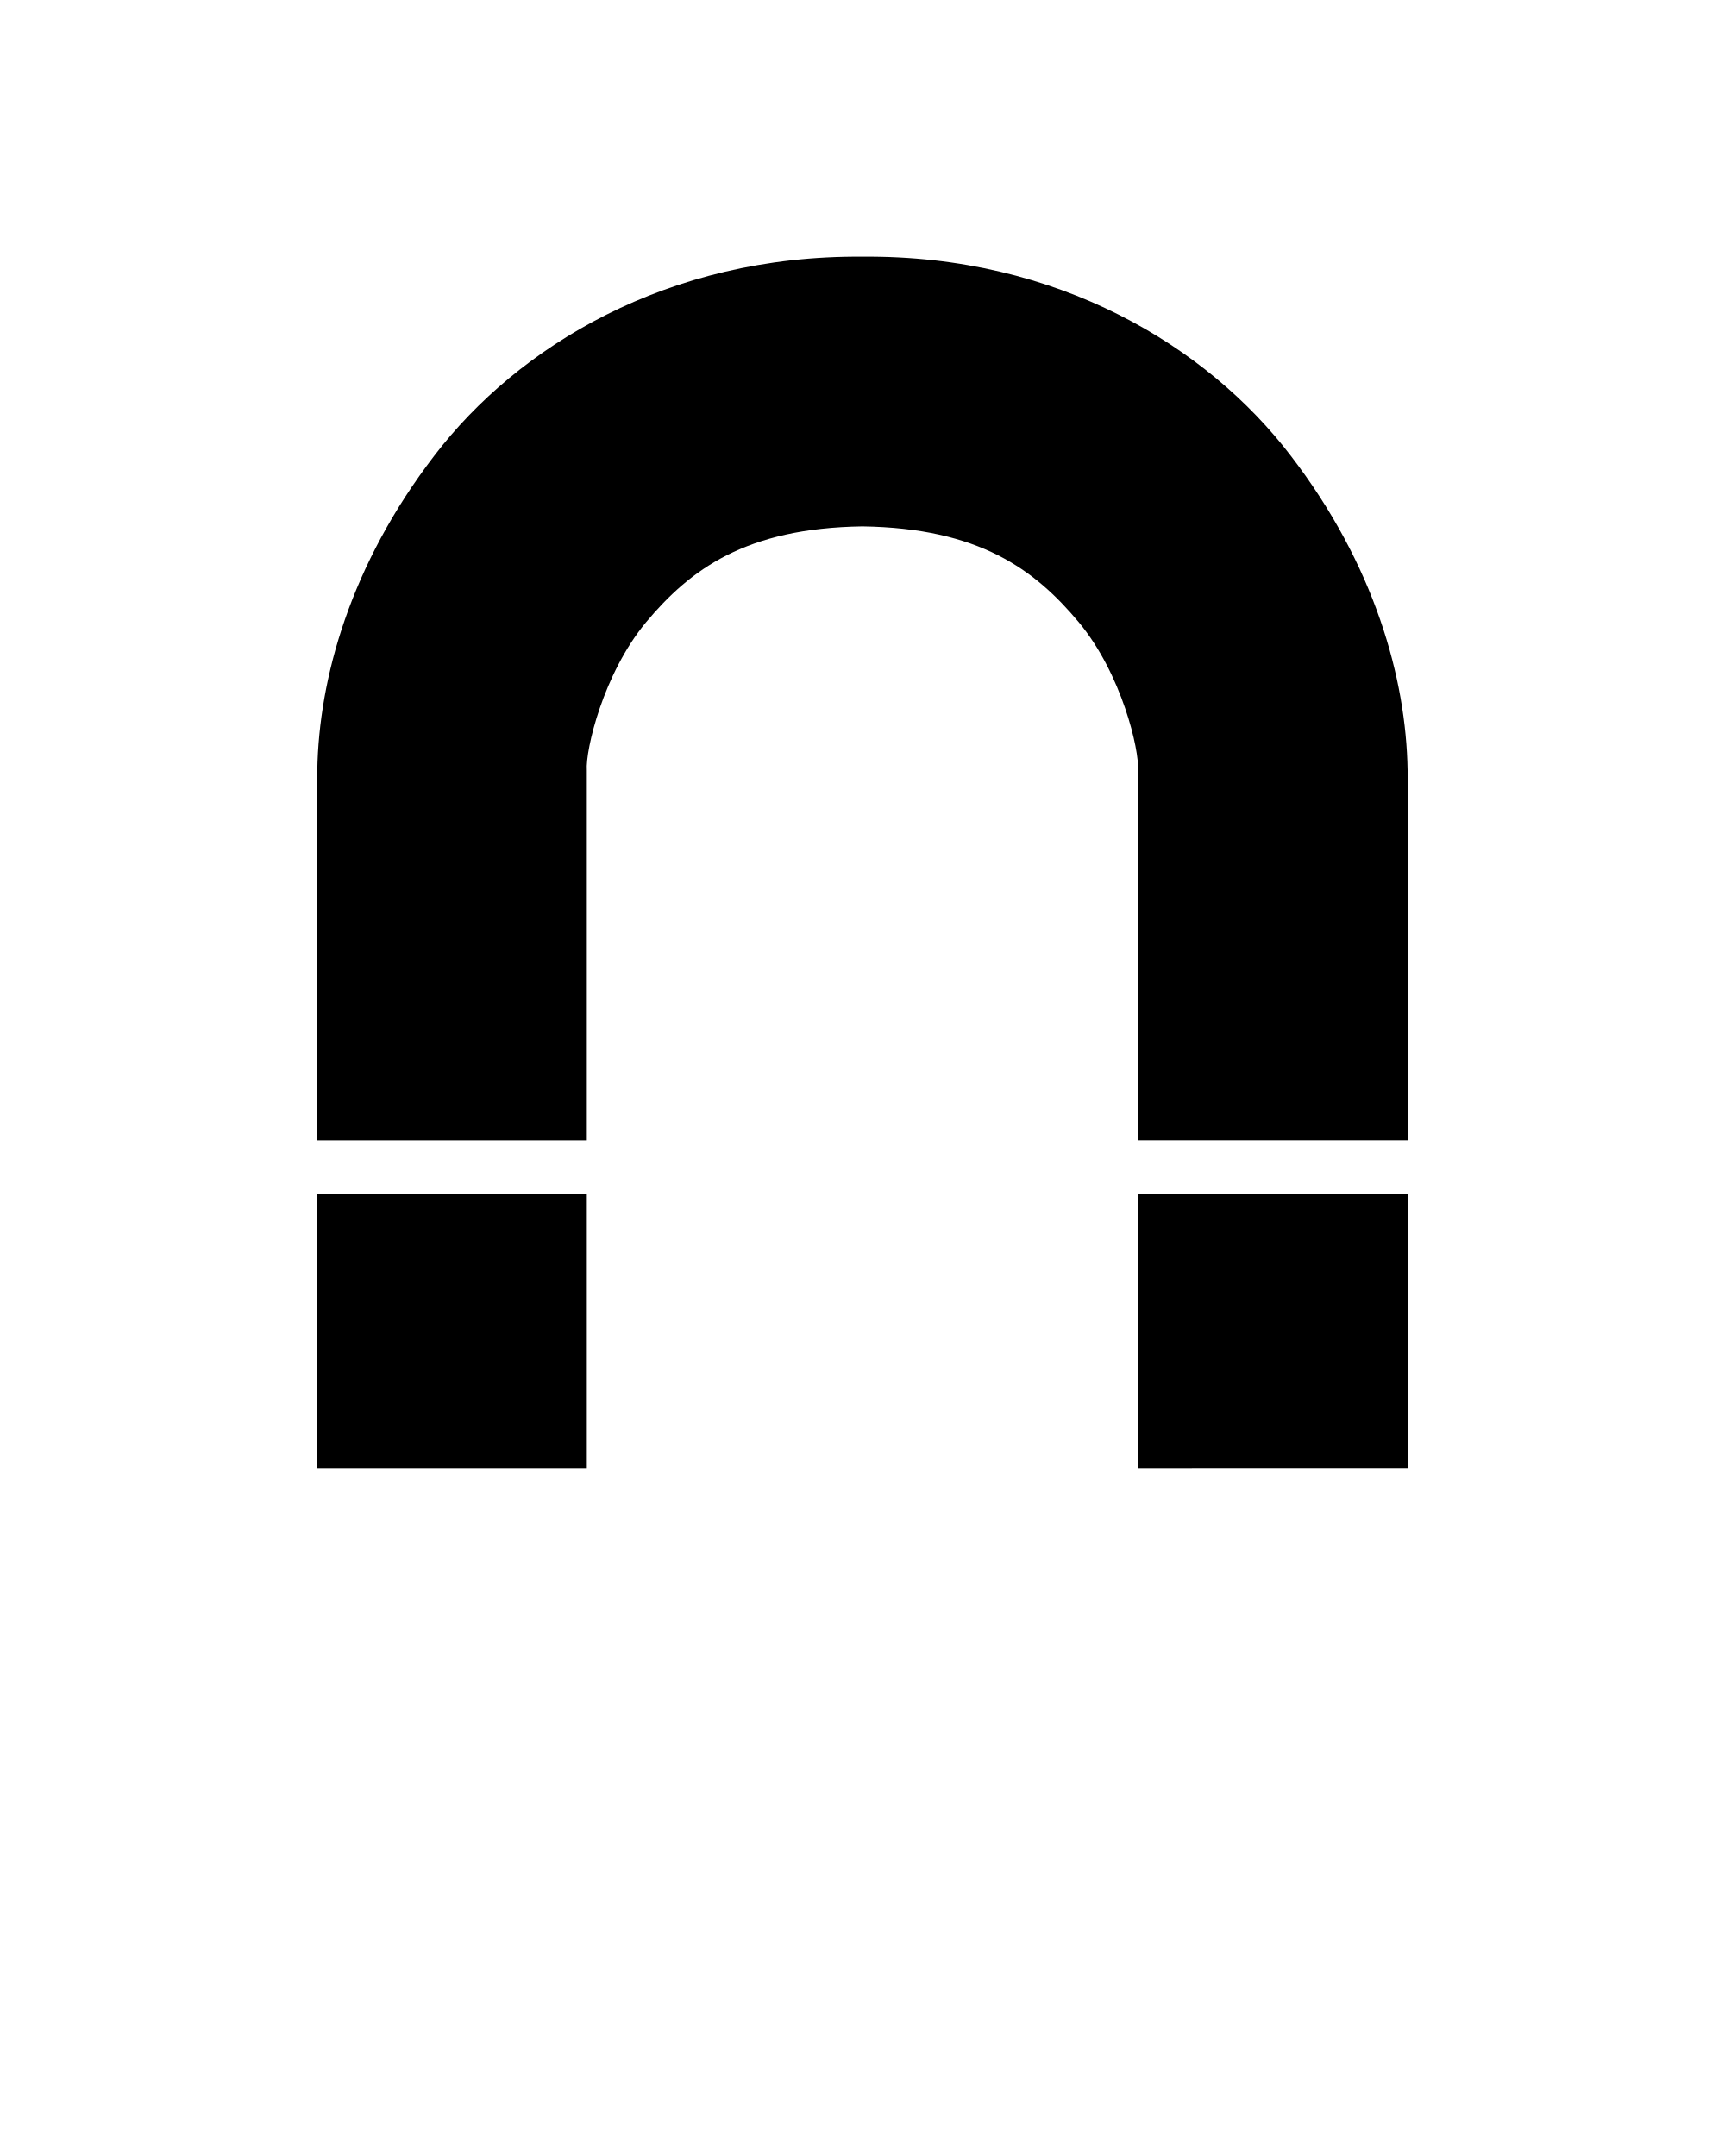
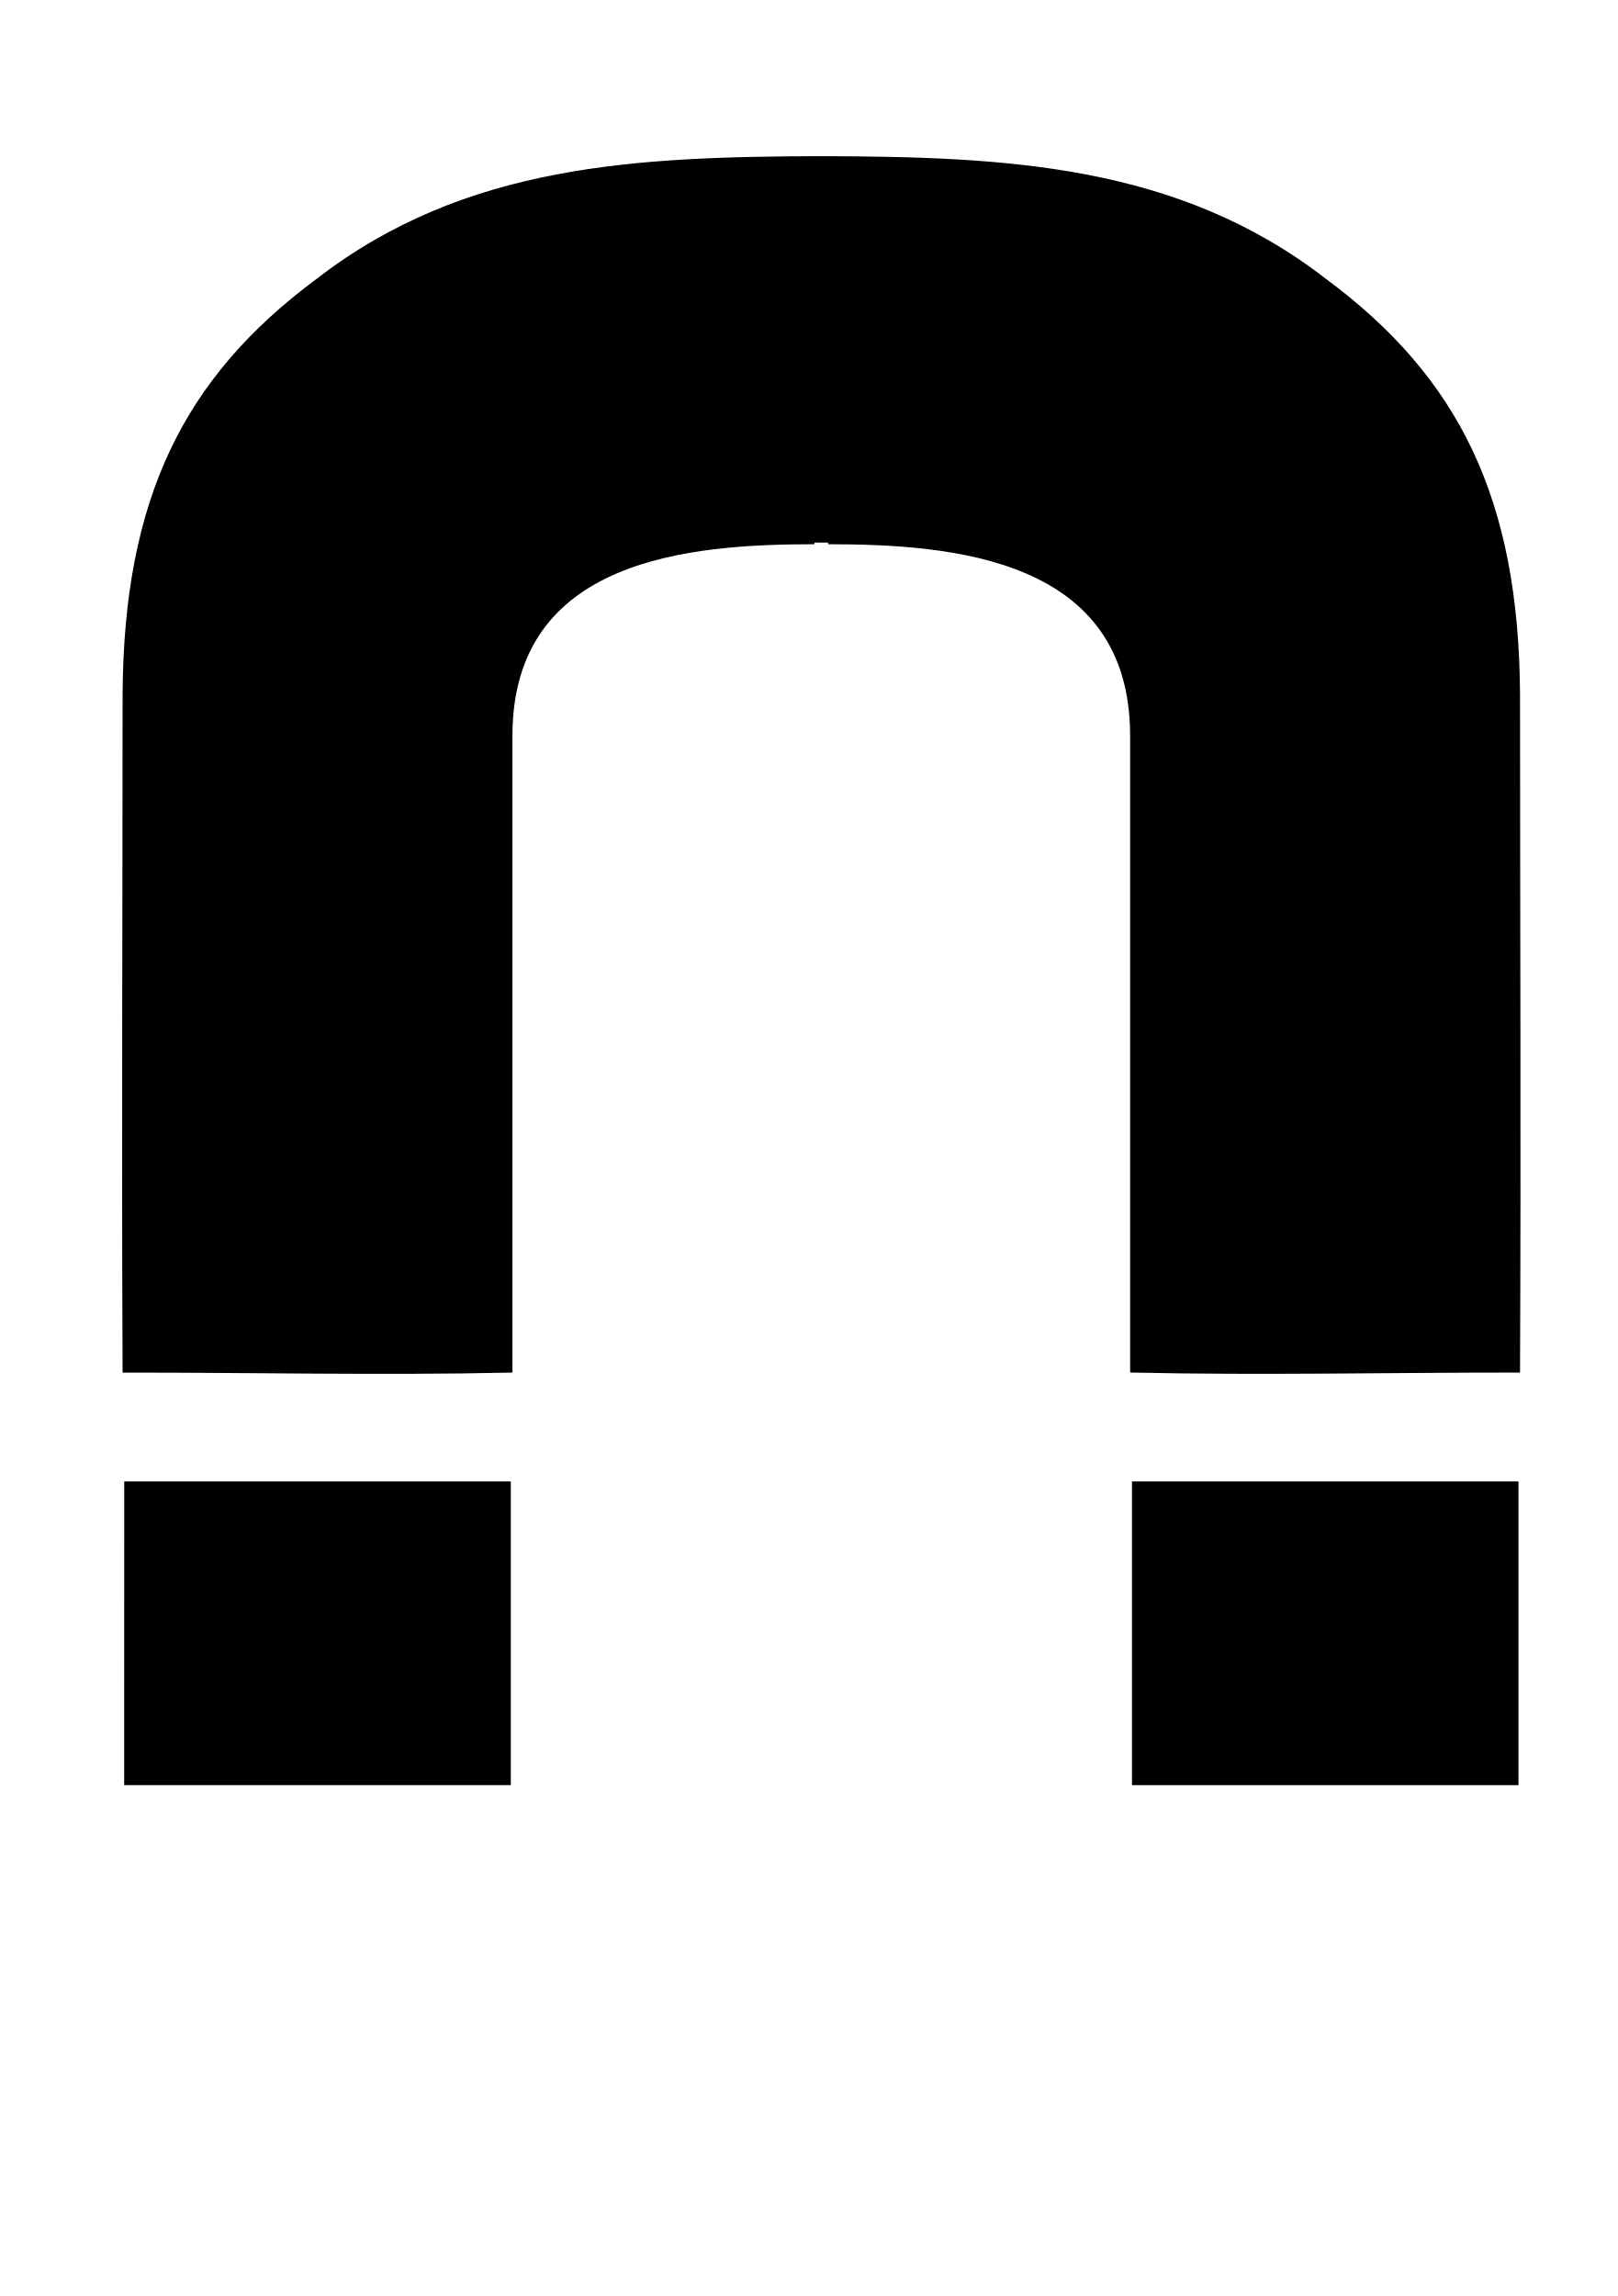
- <svg xmlns="http://www.w3.org/2000/svg" version="1.1" x="0px" y="0px" viewBox="0 0 32 40" enable-background="new 0 0 32 32" xml:space="preserve">
-   <path d="M21.11,21.157h5.002v-6.867c-0.028-1.706-0.61-3.807-2.172-5.841c-1.539-2.014-4.315-3.72-7.939-3.687  C12.374,4.731,9.598,6.437,8.06,8.45c-1.562,2.034-2.145,4.136-2.174,5.842v6.866h5v-6.866c-0.027-0.377,0.303-1.789,1.099-2.748  c0.819-0.979,1.848-1.747,4.014-1.778c2.165,0.032,3.195,0.799,4.013,1.778c0.798,0.959,1.126,2.372,1.099,2.748V21.157  L21.11,21.157z M26.112,27.236c0,0,0-2.354,0-5.079H21.11c0,2.727,0,5.08,0,5.08l5.004-0.001H26.112z M5.886,27.237h5  c0,0,0-2.354,0-5.08h-5C5.886,24.884,5.886,27.237,5.886,27.237z" />
-   <text x="0" y="47" fill="#000000" font-size="5px" font-weight="bold" font-family="'Helvetica Neue', Helvetica, Arial-Unicode, Arial, Sans-serif">Created by Dmitry Baranovskiy</text>
-   <text x="0" y="52" fill="#000000" font-size="5px" font-weight="bold" font-family="'Helvetica Neue', Helvetica, Arial-Unicode, Arial, Sans-serif">from the Noun Project</text>
+ <svg xmlns="http://www.w3.org/2000/svg" width="31mm" height="44mm" viewBox="0 0 31 44" version="1.1">
+   <g fill="#000">
+     <path d="M2.381 28.39H9.79v5.82H2.38z" stroke-width=".049" />
+     <path d="M15.872 10.398c2.381 0 5.82.264 5.82 3.704v12.17c2.47.055 4.94-.001 7.41 0 .02-4.371 0-8.73 0-12.964-.022-3.73-1.158-6.05-3.705-7.937-2.844-2.203-6.144-2.335-9.656-2.347-3.512.012-6.812.144-9.656 2.347-2.547 1.887-3.683 4.207-3.704 7.937 0 4.234-.02 8.593 0 12.965 2.47-.002 4.94.054 7.409 0v-12.17c0-3.44 3.44-3.705 5.82-3.705" stroke="#000" stroke-width=".063" stroke-linecap="butt" stroke-linejoin="miter" stroke-opacity="1" />
+     <path d="M21.696 28.39h7.408v5.82h-7.408z" stroke-width=".049" />
+   </g>
</svg>
